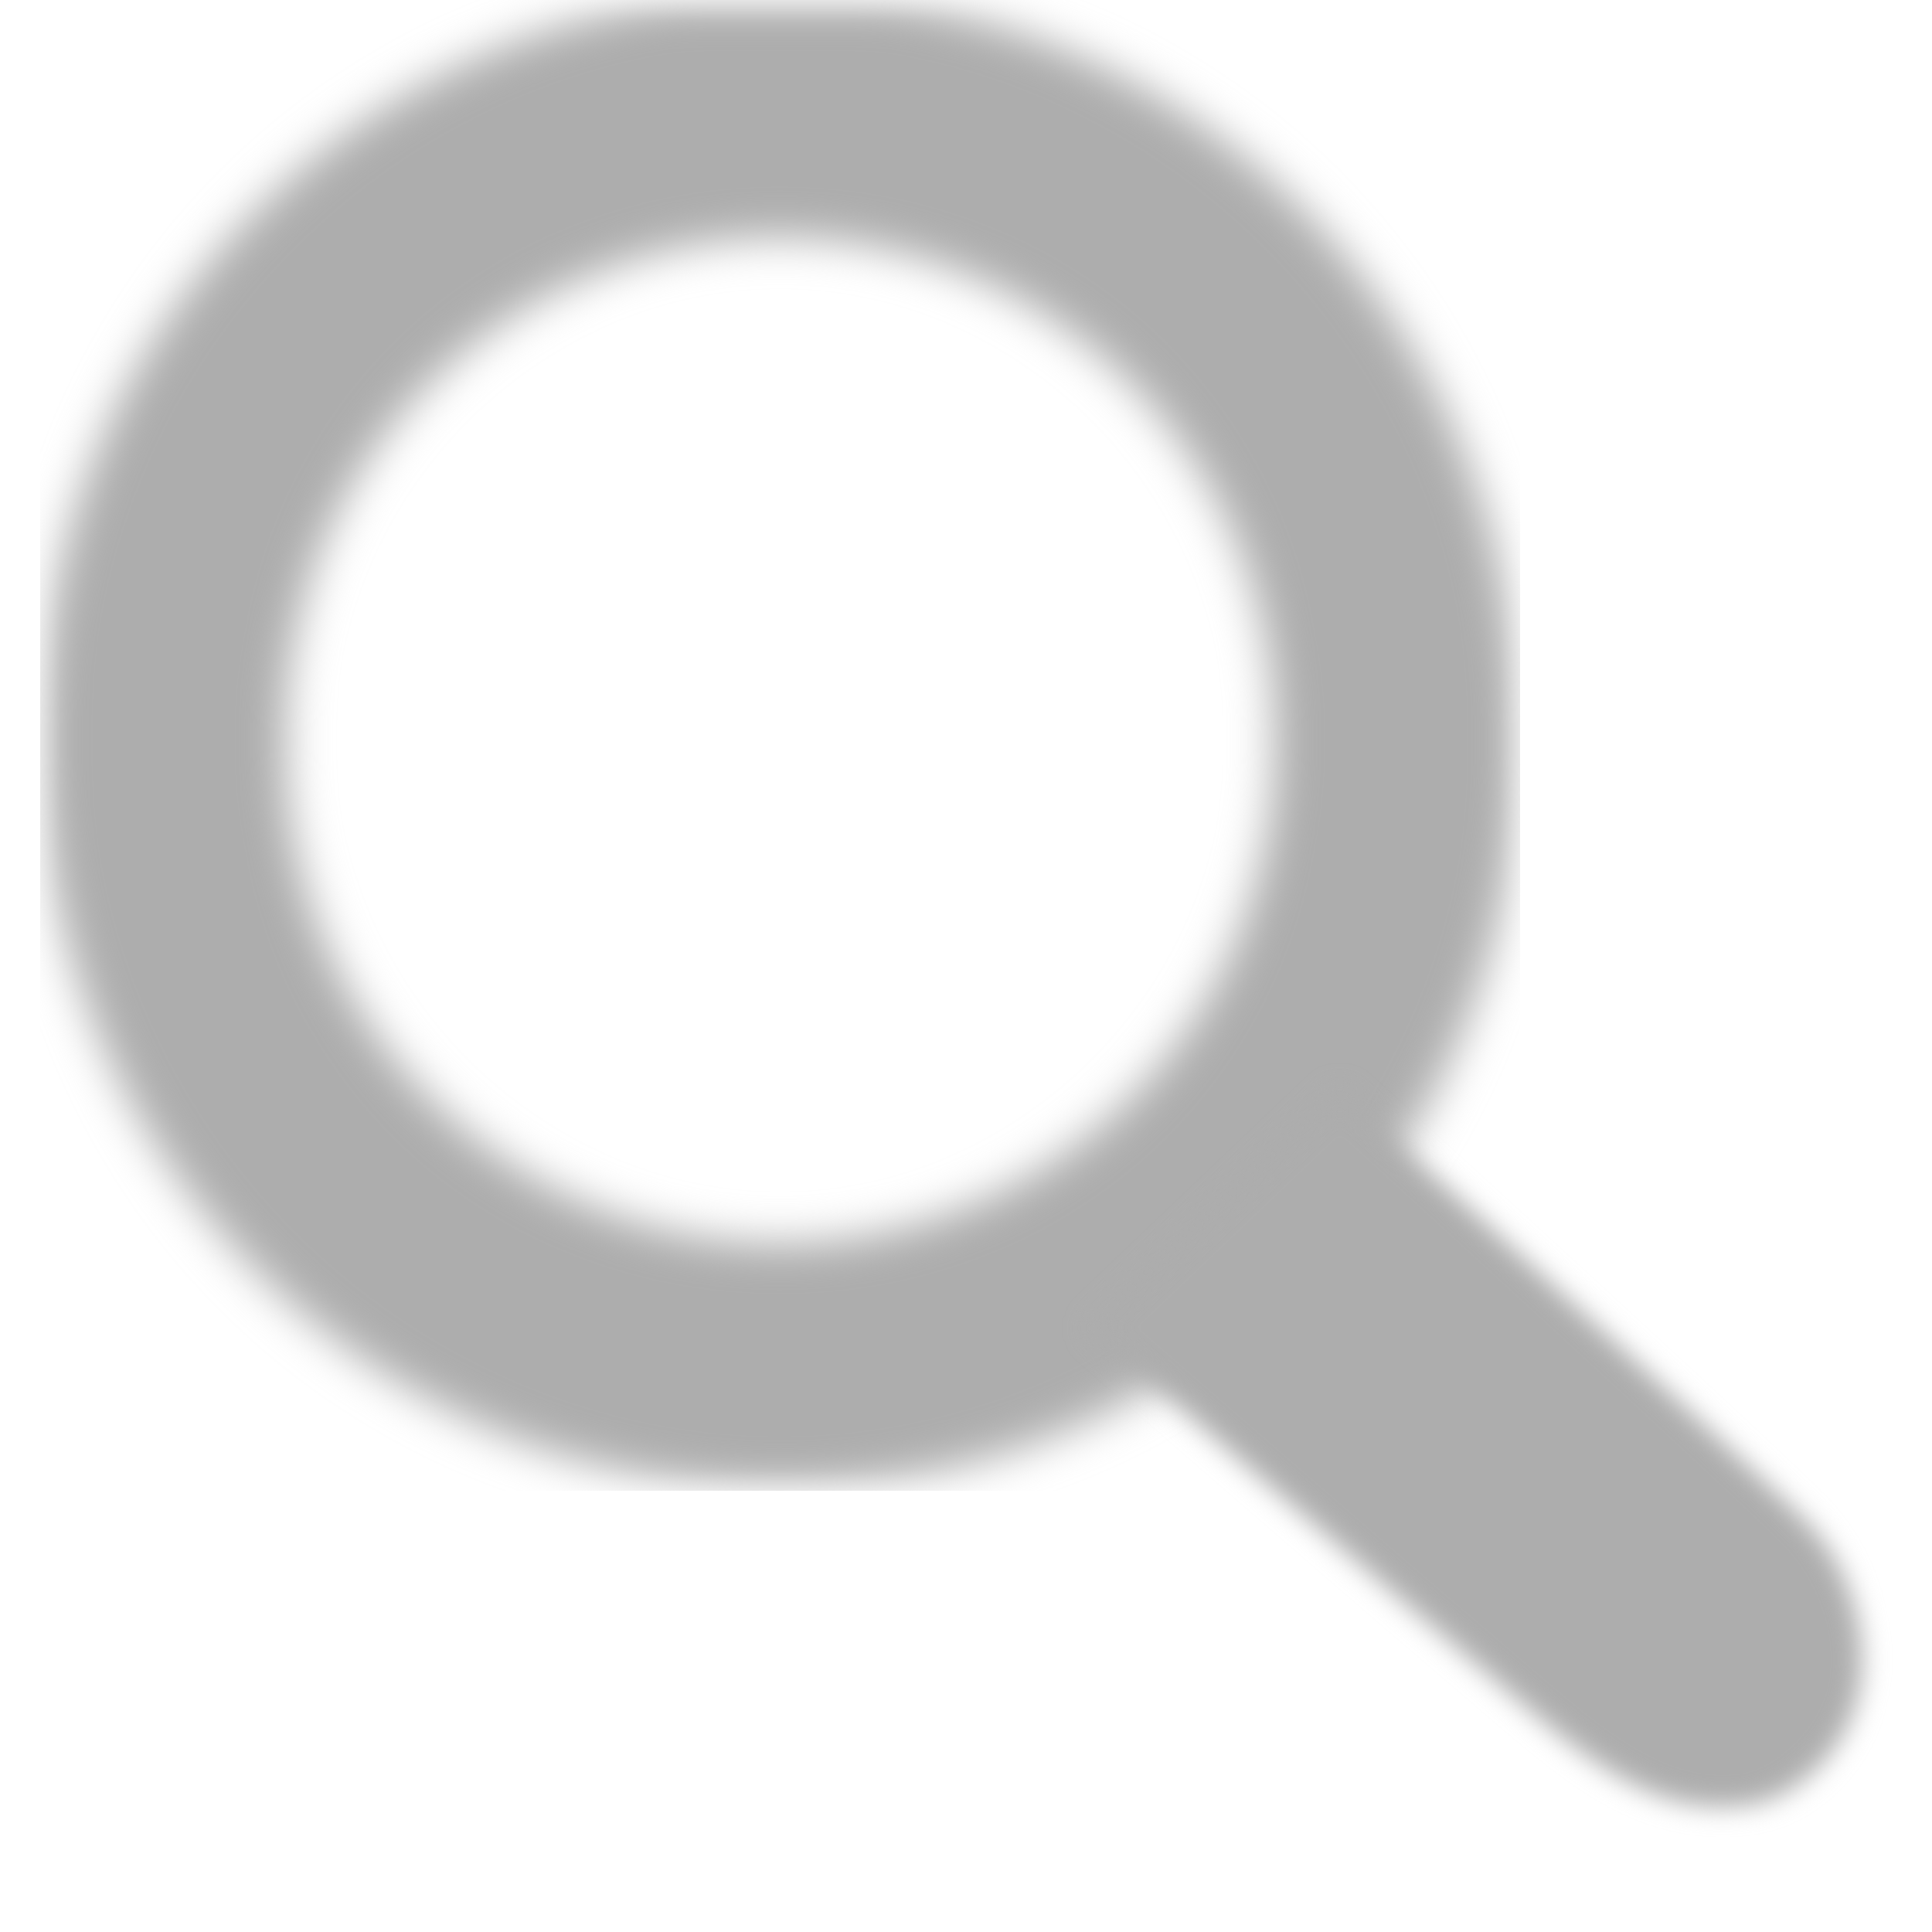
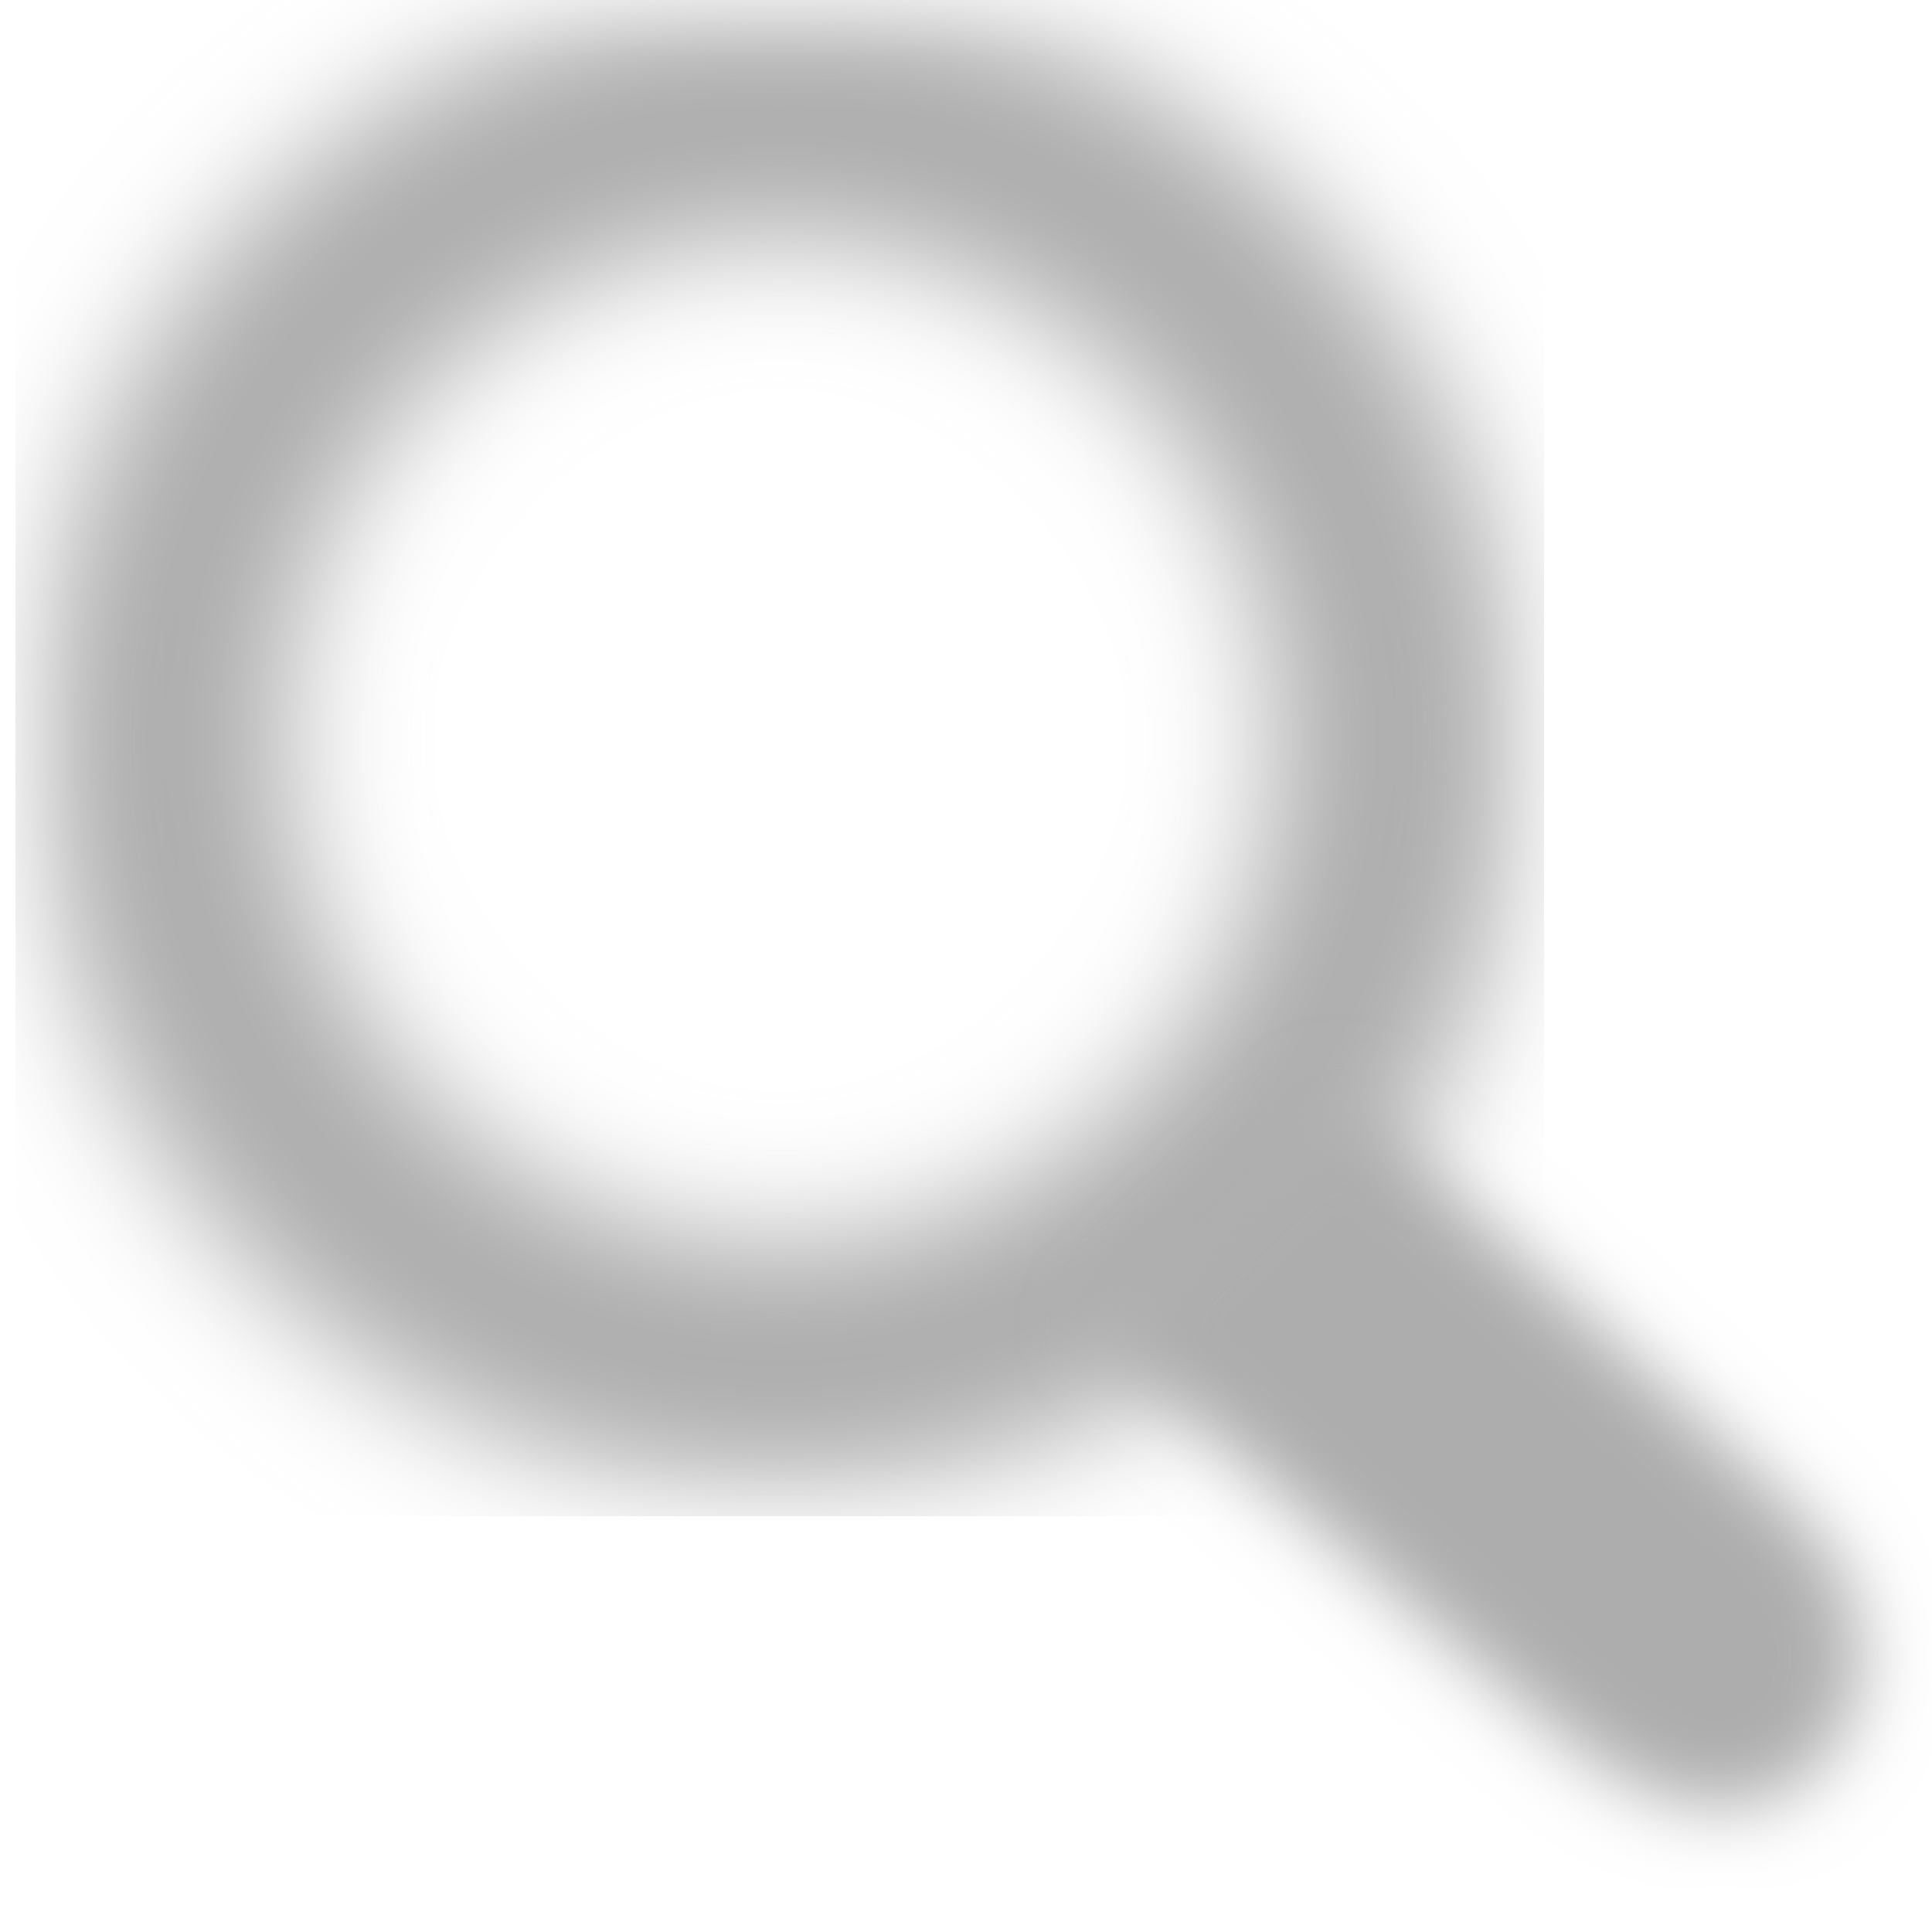
- <svg xmlns="http://www.w3.org/2000/svg" version="1.1" width="15" height="15" id="svg3039">
+ <svg xmlns="http://www.w3.org/2000/svg" id="svg3039" version="1.1" width="15" height="15">
  <defs id="defs3043">
    <linearGradient id="linearGradient3962">
-       <stop id="stop3970" style="stop-color:#ffffff;stop-opacity:0.798" offset="0" />
-       <stop id="stop3966" style="stop-color:#ffffff;stop-opacity:0.561" offset="1" />
+       <stop id="stop3970" offset="0" style="stop-color:#ffffff;stop-opacity:0.798;" />
+       <stop style="stop-color:#ffffff;stop-opacity:0.561;" offset="1" id="stop3966" />
    </linearGradient>
    <linearGradient id="linearGradient3942">
-       <stop id="stop3944" style="stop-color:#ffffff;stop-opacity:1" offset="0" />
-       <stop id="stop3946" style="stop-color:#ffffff;stop-opacity:0" offset="1" />
+       <stop style="stop-color:#ffffff;stop-opacity:1;" offset="0" id="stop3944" />
+       <stop style="stop-color:#ffffff;stop-opacity:0;" offset="1" id="stop3946" />
    </linearGradient>
-     <filter color-interpolation-filters="sRGB" id="filter3781">
-       <feGaussianBlur id="feGaussianBlur3783" stdDeviation="0.167" />
+     <filter id="filter5224" x="-0.12" width="1.24" y="-0.12" height="1.24">
+       <feGaussianBlur stdDeviation="0.478" id="feGaussianBlur5226" />
    </filter>
-     <filter color-interpolation-filters="sRGB" id="filter3785">
-       <feGaussianBlur id="feGaussianBlur3787" stdDeviation="0.099" />
+     <filter id="filter5228" x="-0.116" width="1.231" y="-0.125" height="1.249">
+       <feGaussianBlur stdDeviation="0.284" id="feGaussianBlur5230" />
    </filter>
  </defs>
-   <path d="m 10.839,5.748 a 4.785,4.785 0 1 1 -9.569,0 4.785,4.785 0 1 1 9.569,0 z" id="path3055" style="fill:#000000;fill-opacity:0;fill-rule:evenodd;stroke:#adadad;stroke-width:1.9;stroke-linecap:butt;stroke-linejoin:miter;stroke-miterlimit:4;stroke-opacity:1;stroke-dasharray:none;filter:url(#filter3781)" />
-   <path d="m 8.518,10.314 c 0,0 2.159,1.881 2.934,2.54 0.775,0.659 1.315,1.218 2.102,1.117 0.364,-0.047 0.706,-0.393 0.81,-0.745 0.133,-0.448 -0.022,-1.007 -0.35,-1.358 C 13.686,11.518 10.401,8.518 10.401,8.518 z" id="path3950" style="fill:#adadad;fill-opacity:1;stroke:#adadad;stroke-width:0.1;stroke-linecap:butt;stroke-linejoin:miter;stroke-miterlimit:4;stroke-opacity:0.886;stroke-dasharray:none;filter:url(#filter3785)" />
+   <path style="fill:#000000;fill-rule:evenodd;stroke:#adadad;stroke-width:1.9;stroke-linecap:butt;stroke-linejoin:miter;stroke-opacity:1;stroke-miterlimit:4;stroke-dasharray:none;fill-opacity:0;filter:url(#filter5224)" id="path3055" d="m 10.839,5.748 a 4.785,4.785 0 1 1 -9.569,0 4.785,4.785 0 1 1 9.569,0 z" />
+   <path style="fill:#adadad;fill-opacity:1;stroke:#adadad;stroke-width:0.1;stroke-linecap:butt;stroke-linejoin:miter;stroke-miterlimit:4;stroke-opacity:0.886;stroke-dasharray:none;filter:url(#filter5228)" d="m 8.518,10.314 c 0,0 2.159,1.881 2.934,2.54 0.775,0.659 1.315,1.218 2.102,1.117 0.364,-0.047 0.706,-0.393 0.81,-0.745 0.133,-0.448 -0.022,-1.007 -0.35,-1.358 C 13.686,11.518 10.401,8.518 10.401,8.518 z" id="path3950" />
</svg>
